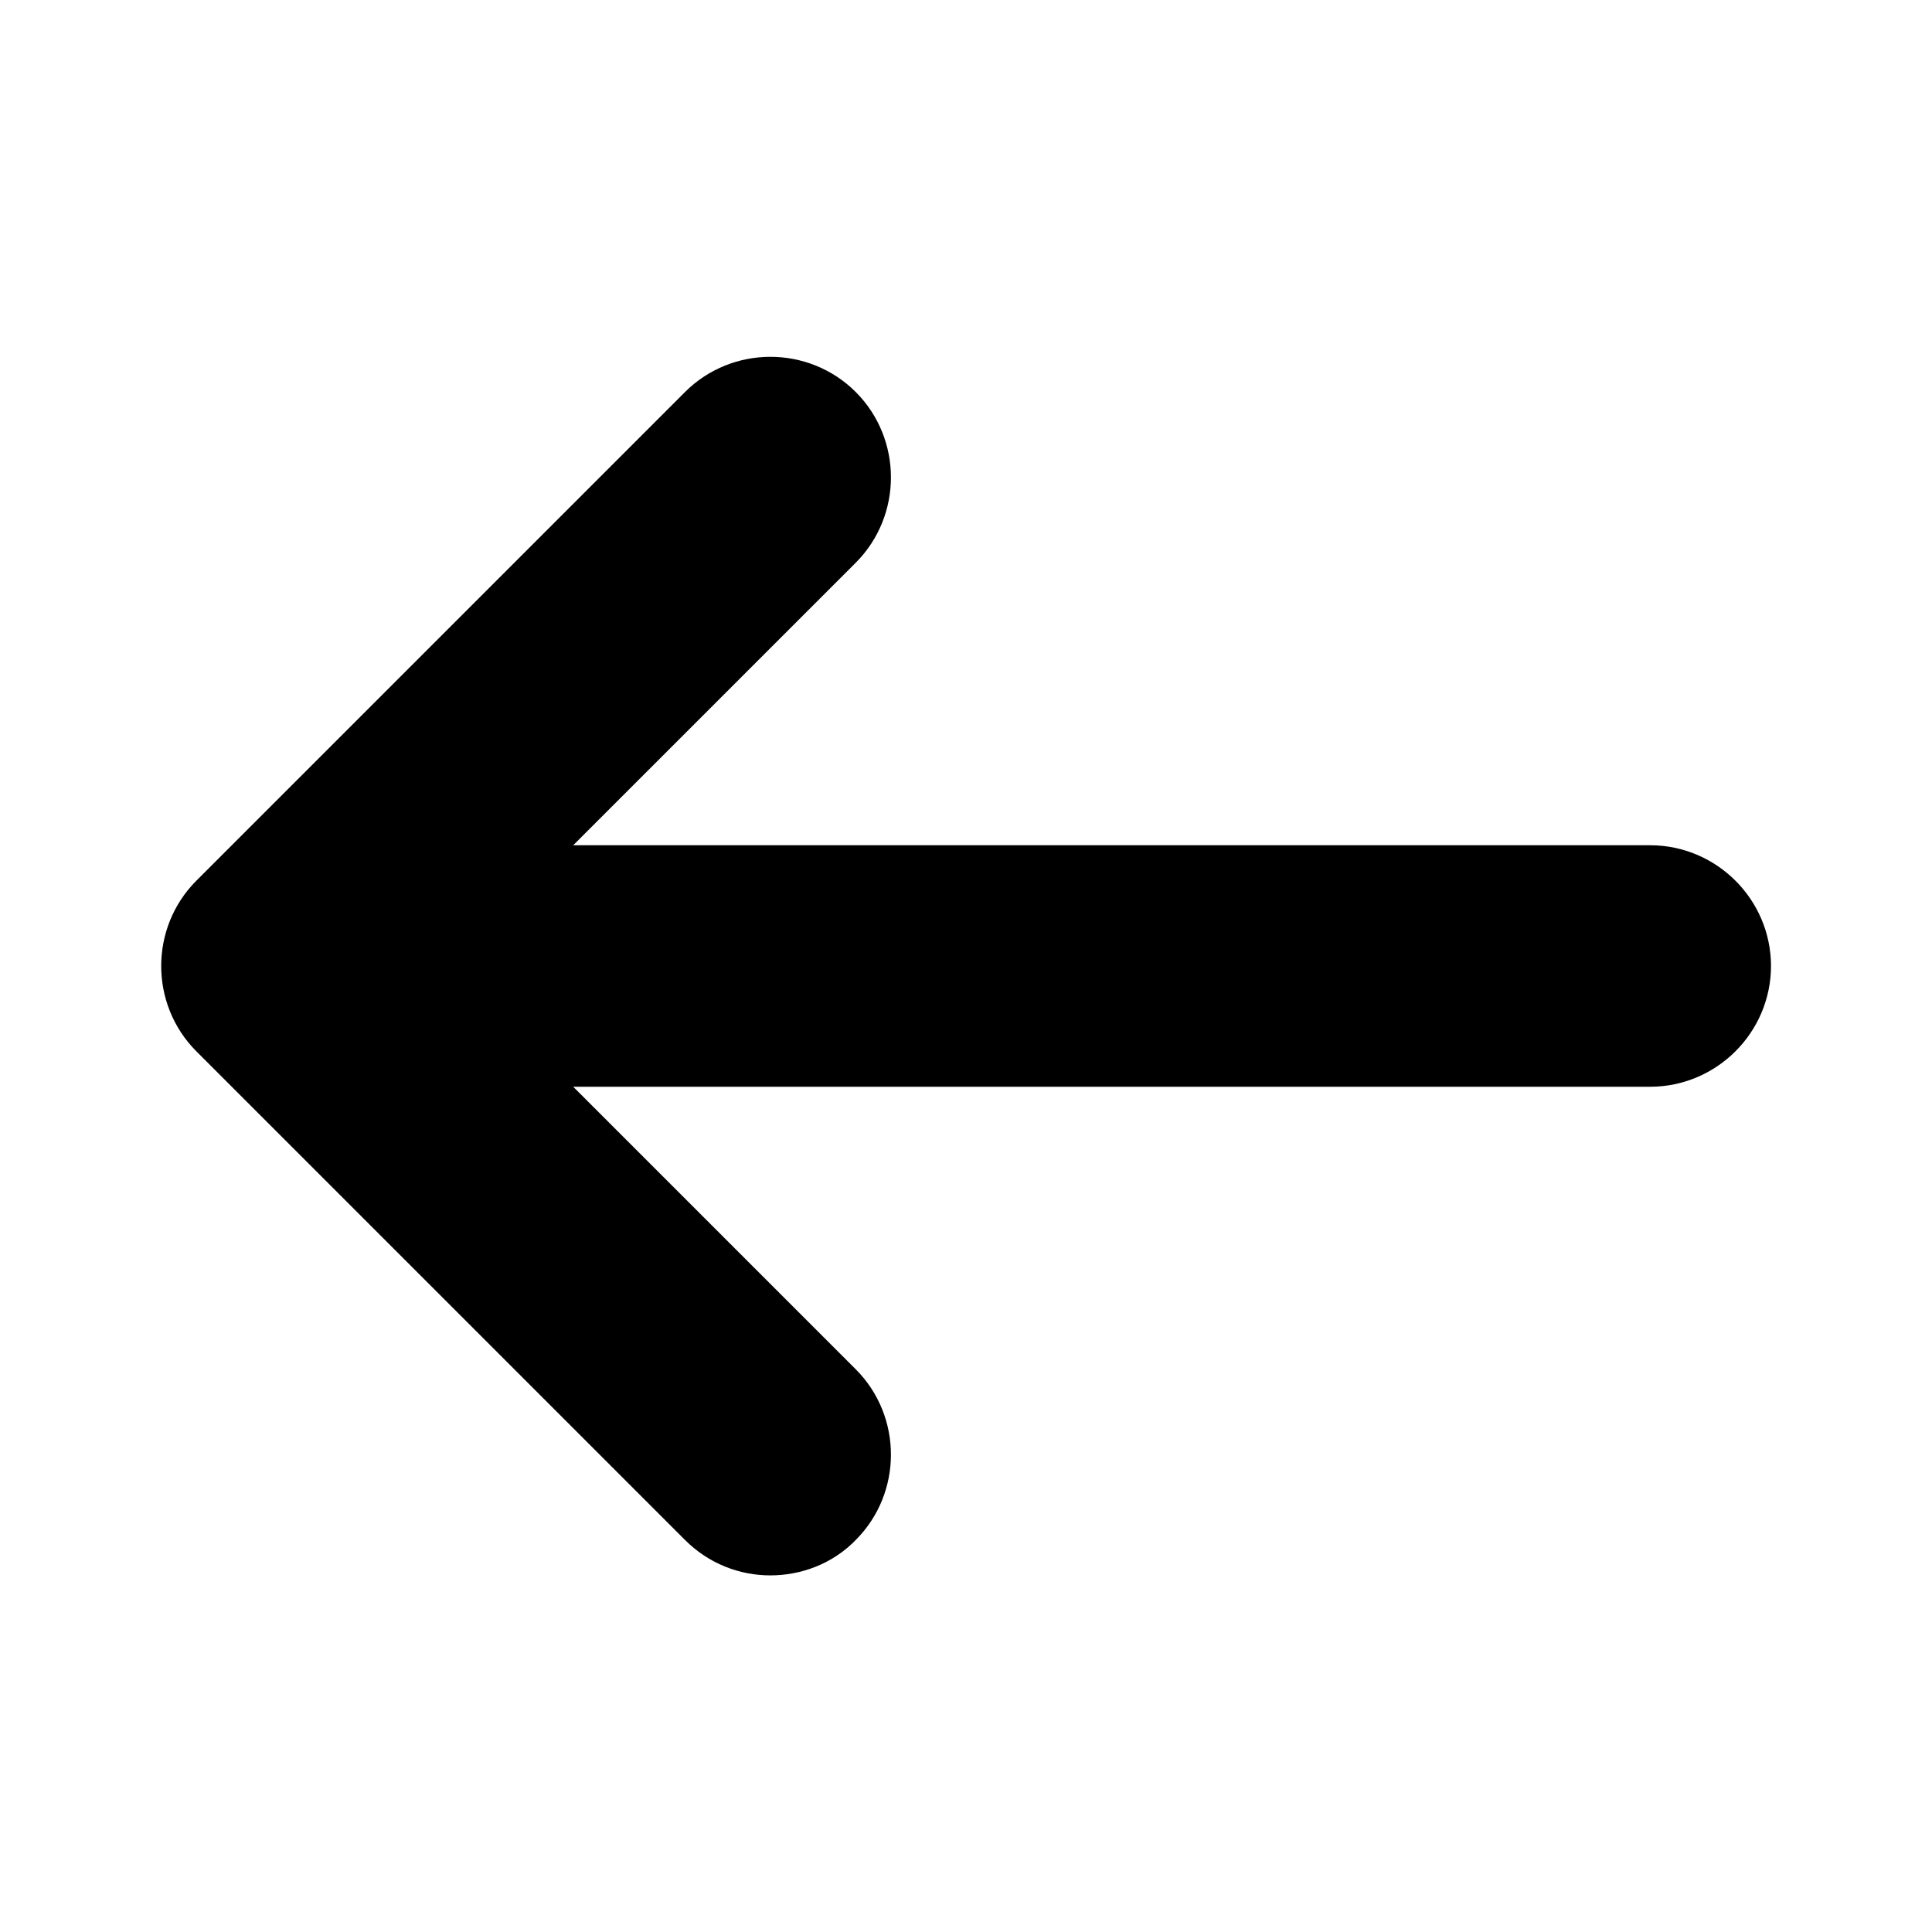
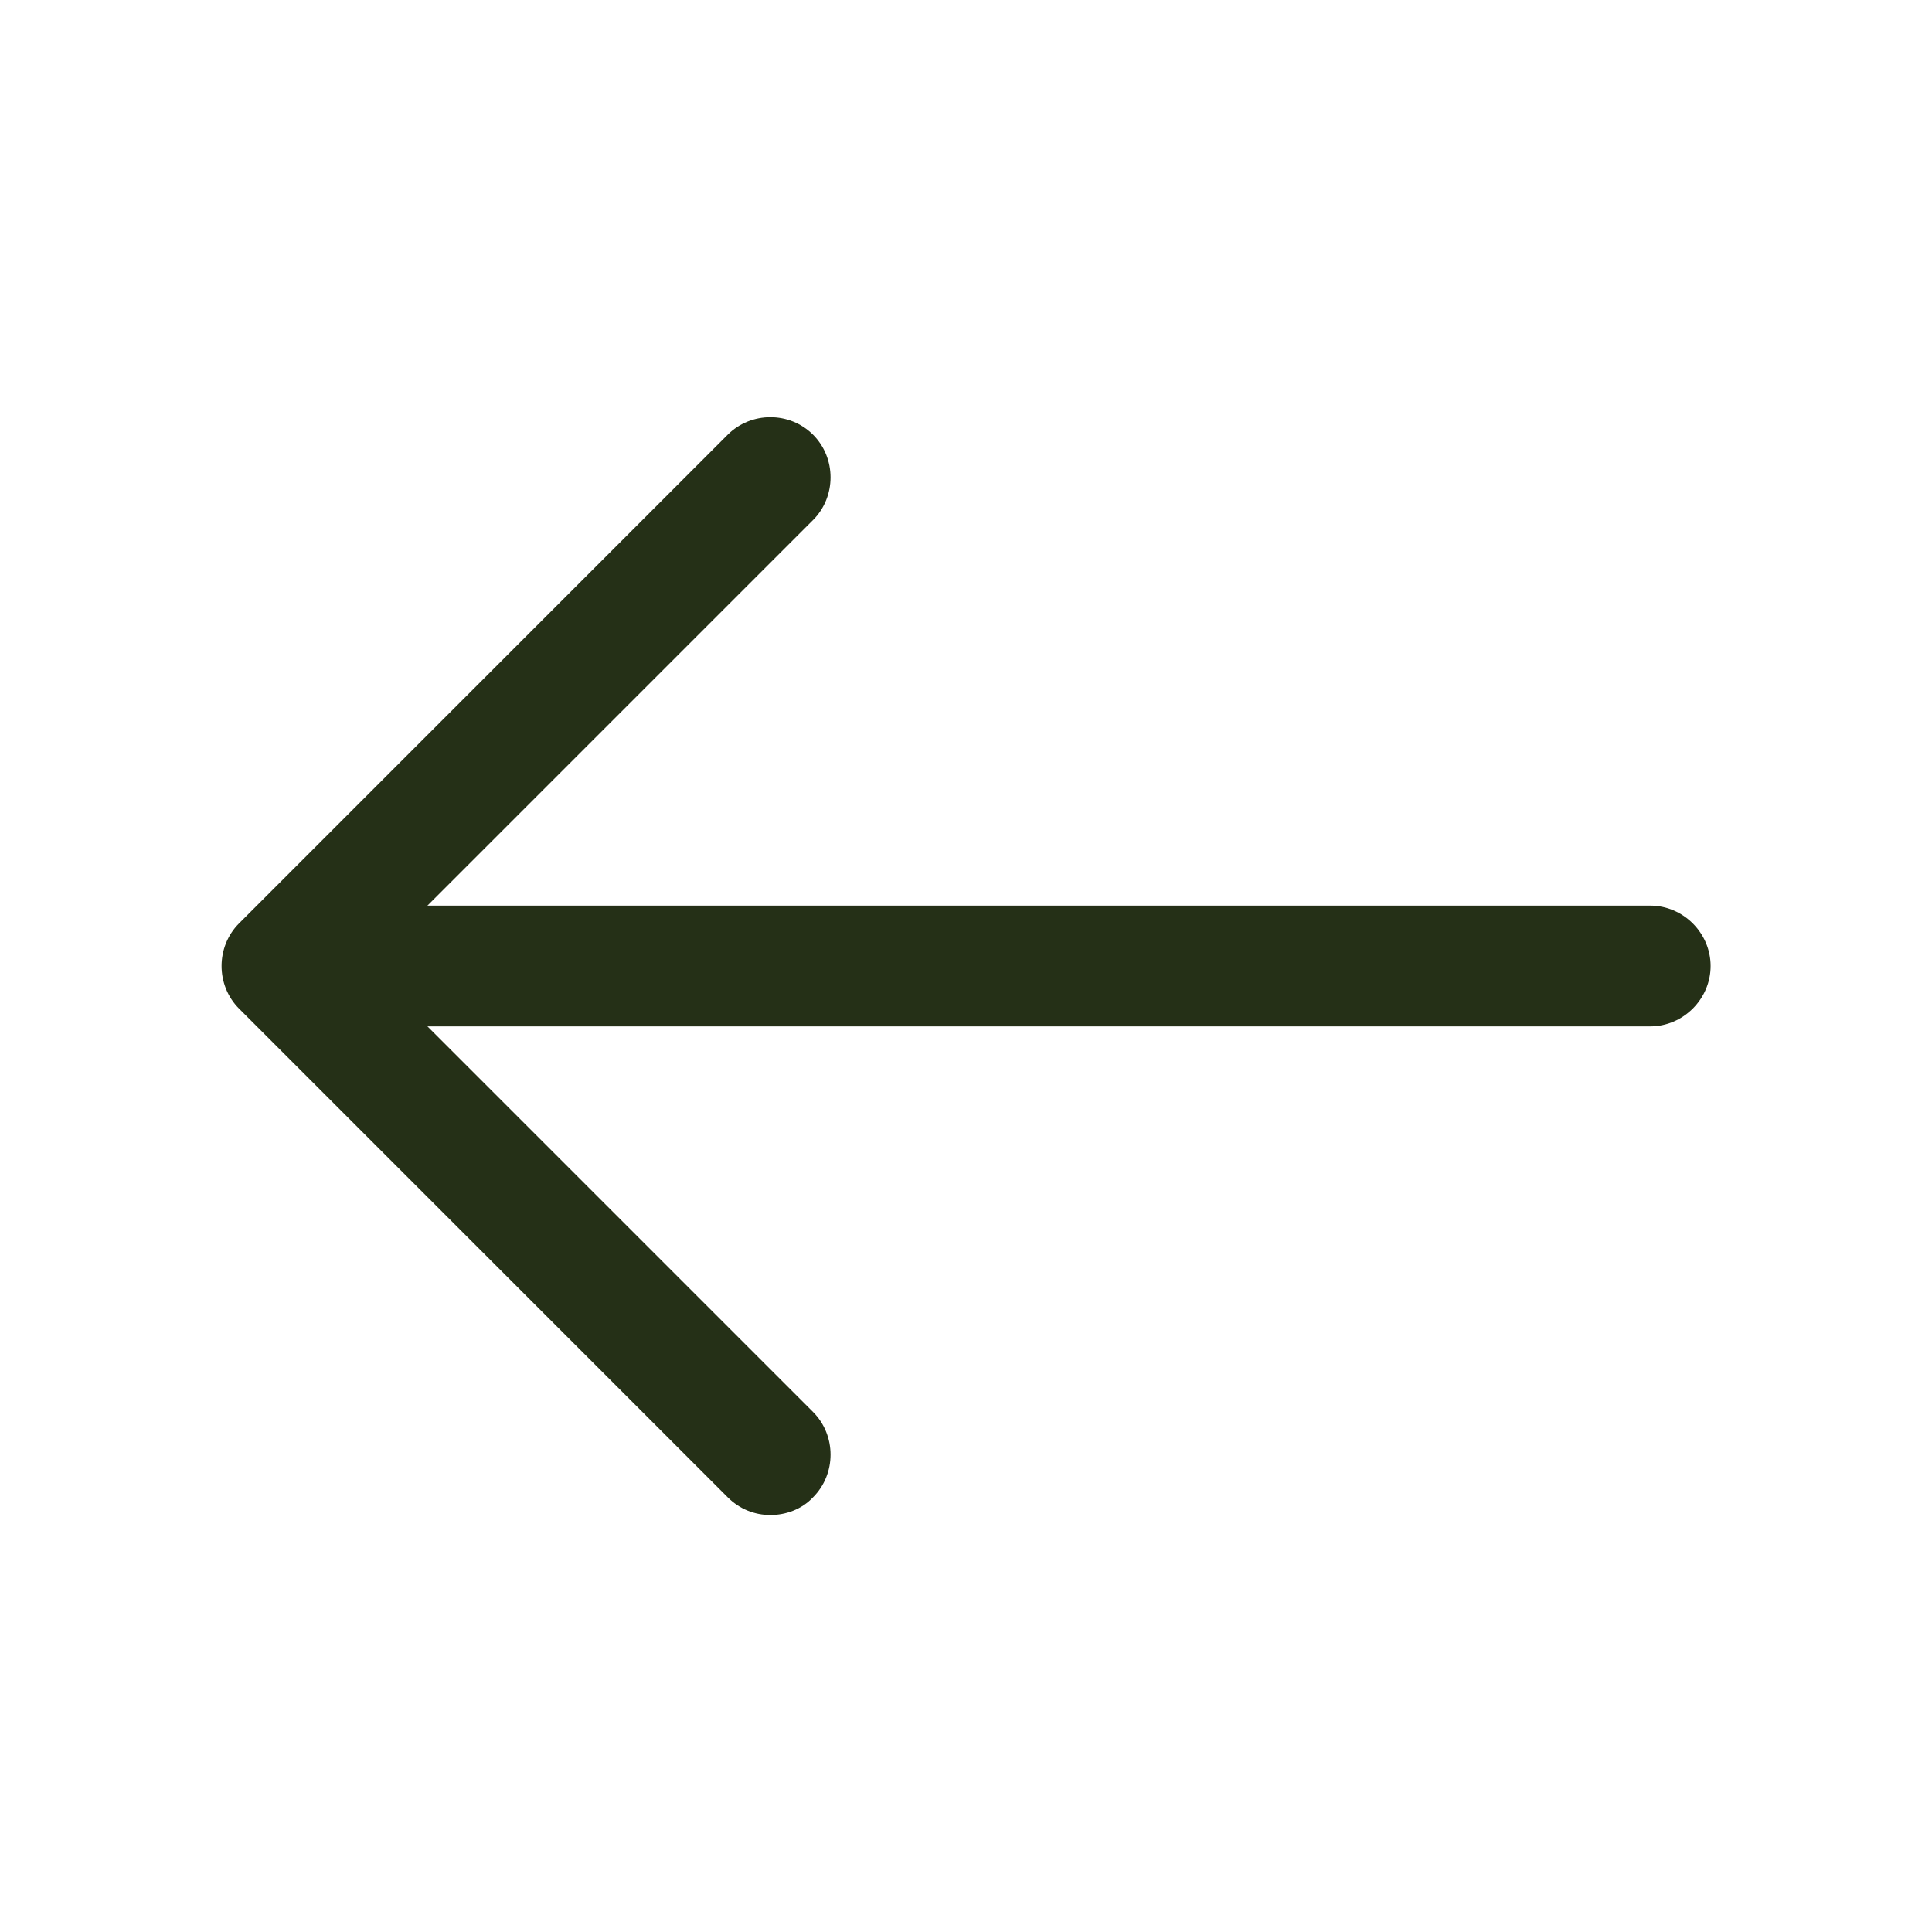
<svg xmlns="http://www.w3.org/2000/svg" width="24" height="24" viewBox="0 0 24 24" fill="none">
-   <path d="M9.57 18.82C9.38 18.82 9.19 18.75 9.04 18.6L2.97 12.53C2.68 12.24 2.68 11.76 2.97 11.47L9.04 5.4C9.33 5.11 9.81 5.11 10.1 5.4C10.39 5.69 10.39 6.17 10.1 6.46L4.56 12L10.1 17.54C10.39 17.83 10.39 18.31 10.1 18.6C9.96 18.75 9.76 18.82 9.57 18.82Z" stroke="currentColor" stroke-width="1.5" fill="none" />
-   <path d="M20.5 12.75H3.67C3.26 12.75 2.92 12.41 2.92 12C2.92 11.59 3.26 11.25 3.67 11.25H20.5C20.91 11.25 21.25 11.59 21.25 12C21.25 12.41 20.91 12.75 20.5 12.75Z" stroke="currentColor" stroke-width="1.5" fill="none" />
+   <path d="M9.57 18.82C9.38 18.82 9.19 18.75 9.04 18.6L2.97 12.53C2.68 12.24 2.68 11.76 2.97 11.47L9.04 5.4C9.33 5.11 9.81 5.11 10.1 5.4C10.39 5.69 10.39 6.17 10.1 6.46L4.56 12L10.1 17.54C10.39 17.83 10.39 18.31 10.1 18.6C9.96 18.75 9.76 18.82 9.57 18.82Z" fill="#253017" />
+   <path d="M20.5 12.75H3.67C3.26 12.75 2.92 12.41 2.92 12C2.92 11.59 3.26 11.25 3.67 11.25H20.5C20.91 11.25 21.25 11.59 21.25 12C21.25 12.41 20.91 12.75 20.5 12.75Z" fill="#253017" />
</svg>
